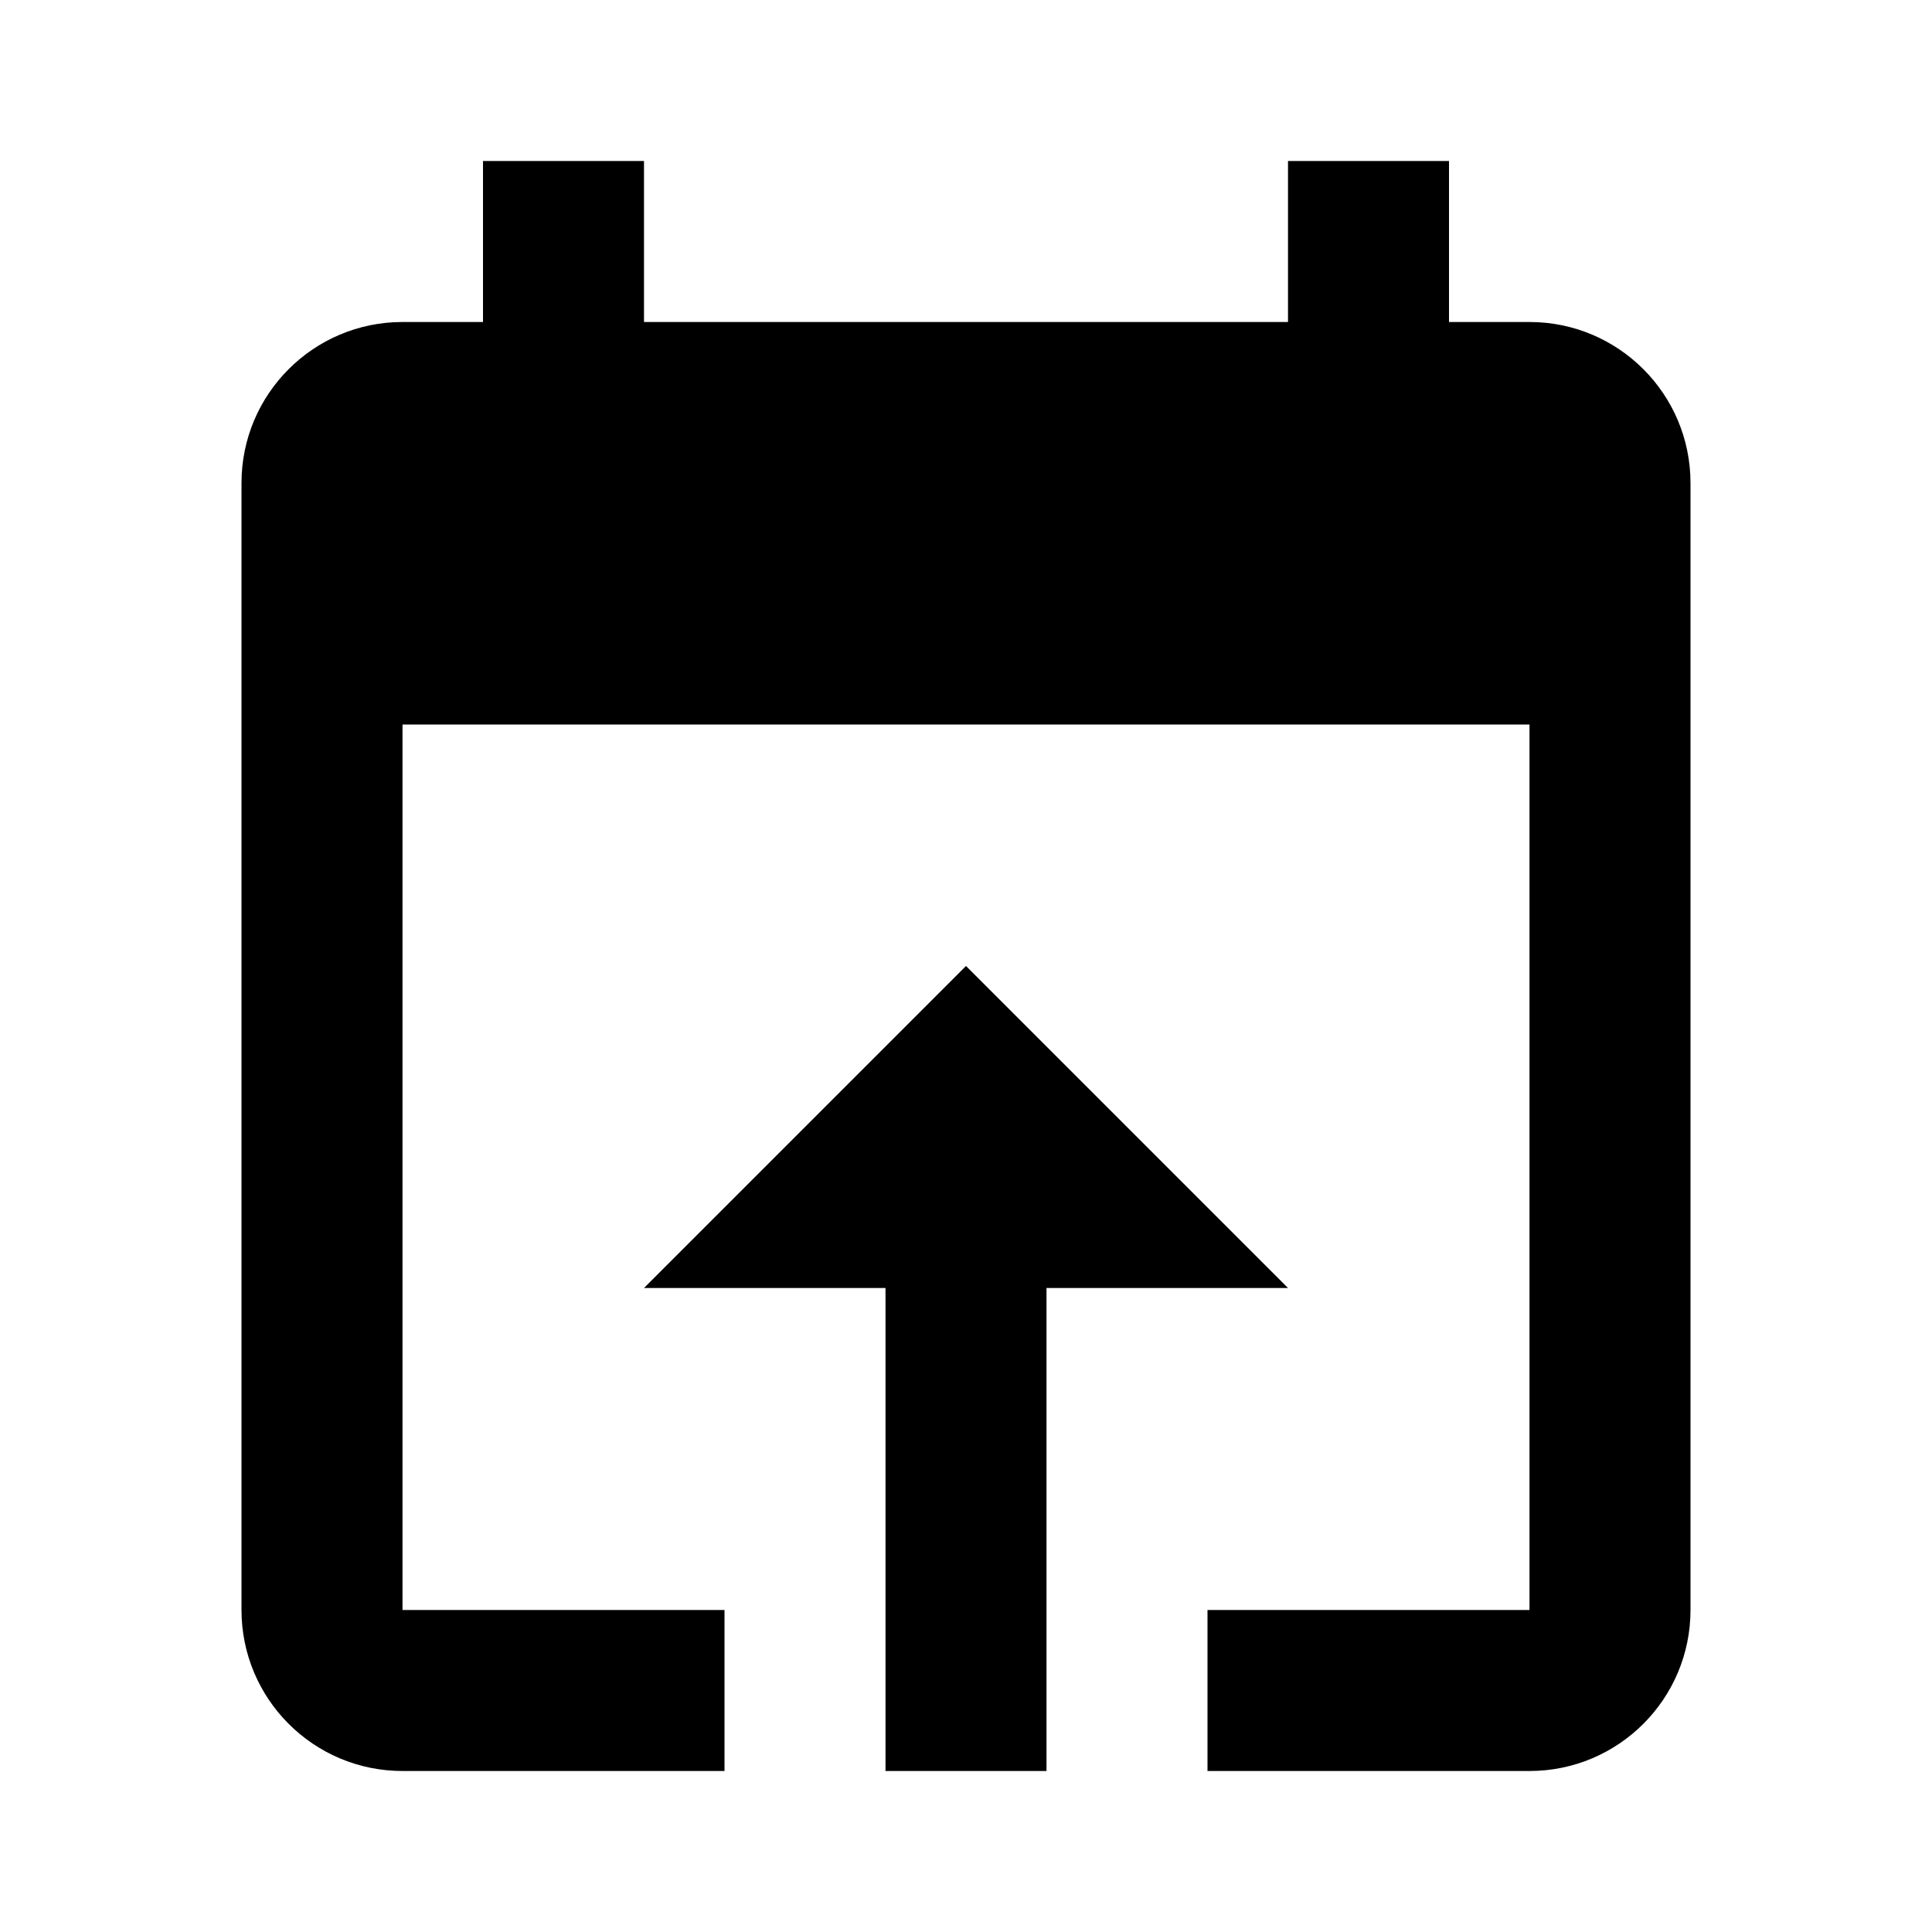
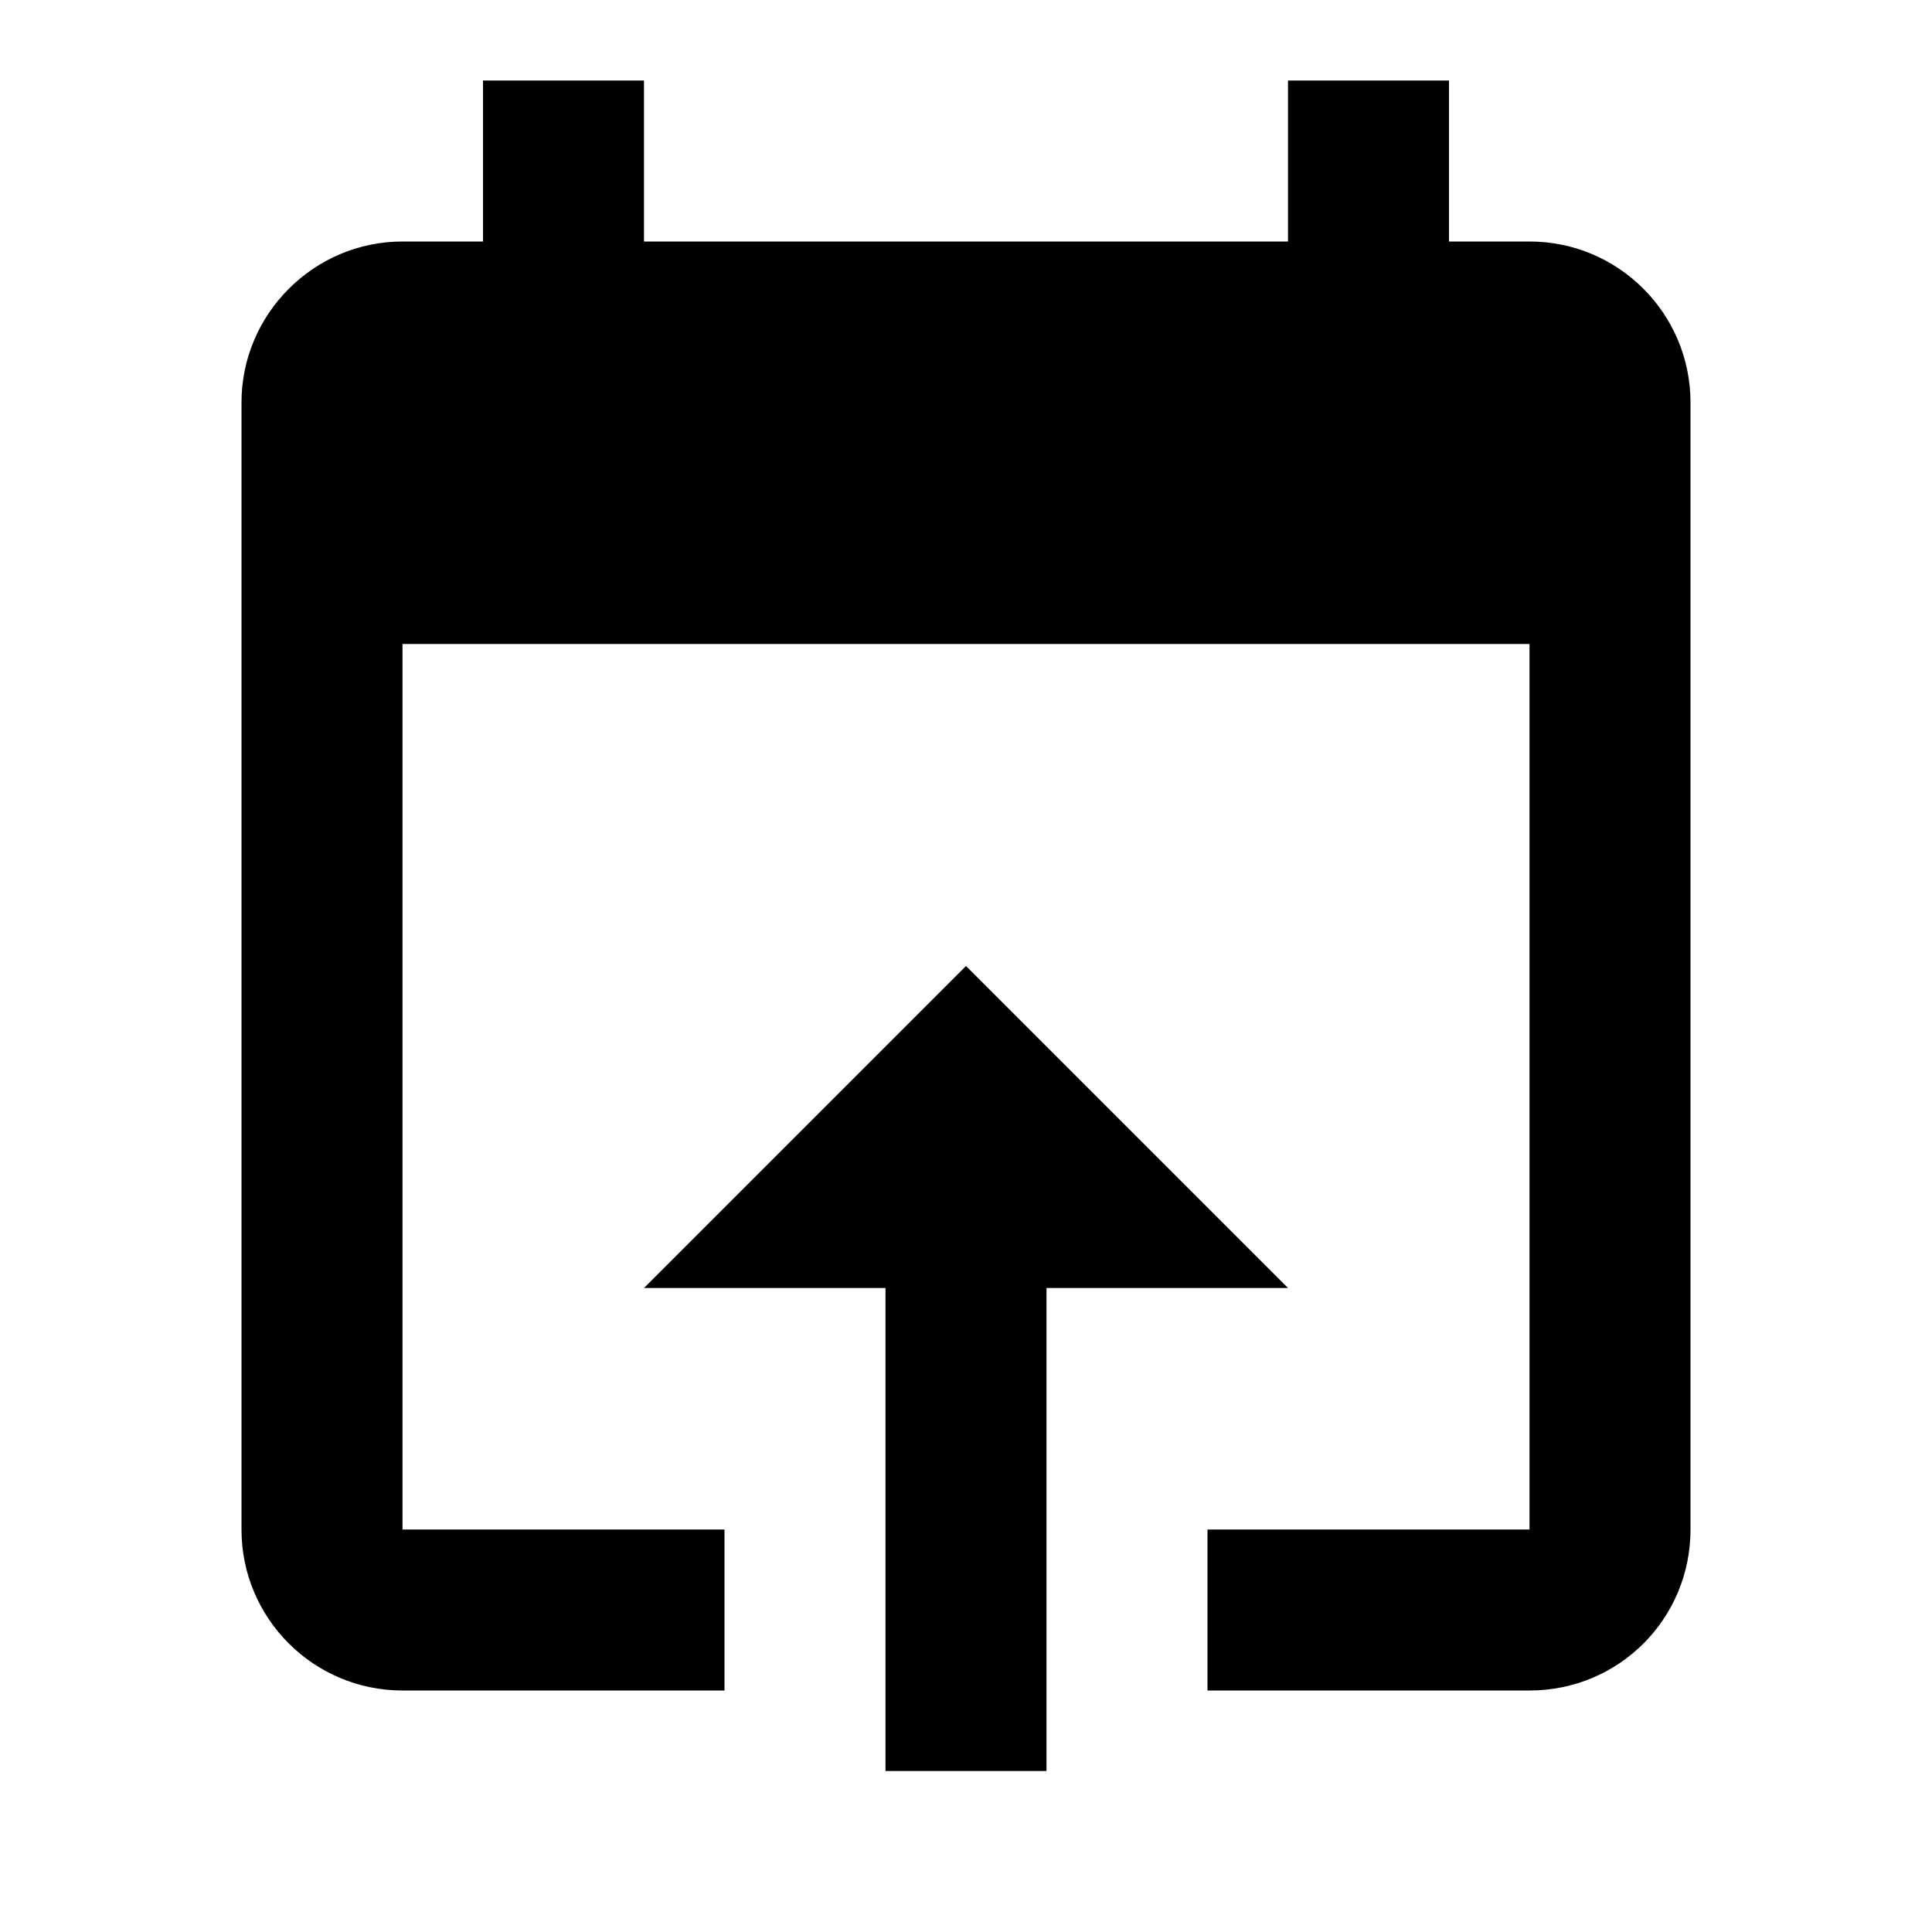
<svg xmlns="http://www.w3.org/2000/svg" viewBox="0 0 24 24">
-   <path d="m12 12-4 4h3v6h2v-6h3m3-12h-1V2h-2v2H8V2H6v2H5a2 2 0 0 0-2 2v14a2 2 0 0 0 2 2h4v-2H5V9h14v11h-4v2h4a2 2 0 0 0 2-2V6a2 2 0 0 0-2-2Z" />
+   <path d="m12 12-4 4h3v6h2v-6h3m3-13h-1V1h-2v2H8V1H6v2H5c-1.1 0-2 .9-2 2v14a2 2 0 0 0 2 2h4v-2H5V8h14v11h-4v2h4c1.11 0 2-.89 2-2V5a2 2 0 0 0-2-2Z" />
</svg>
